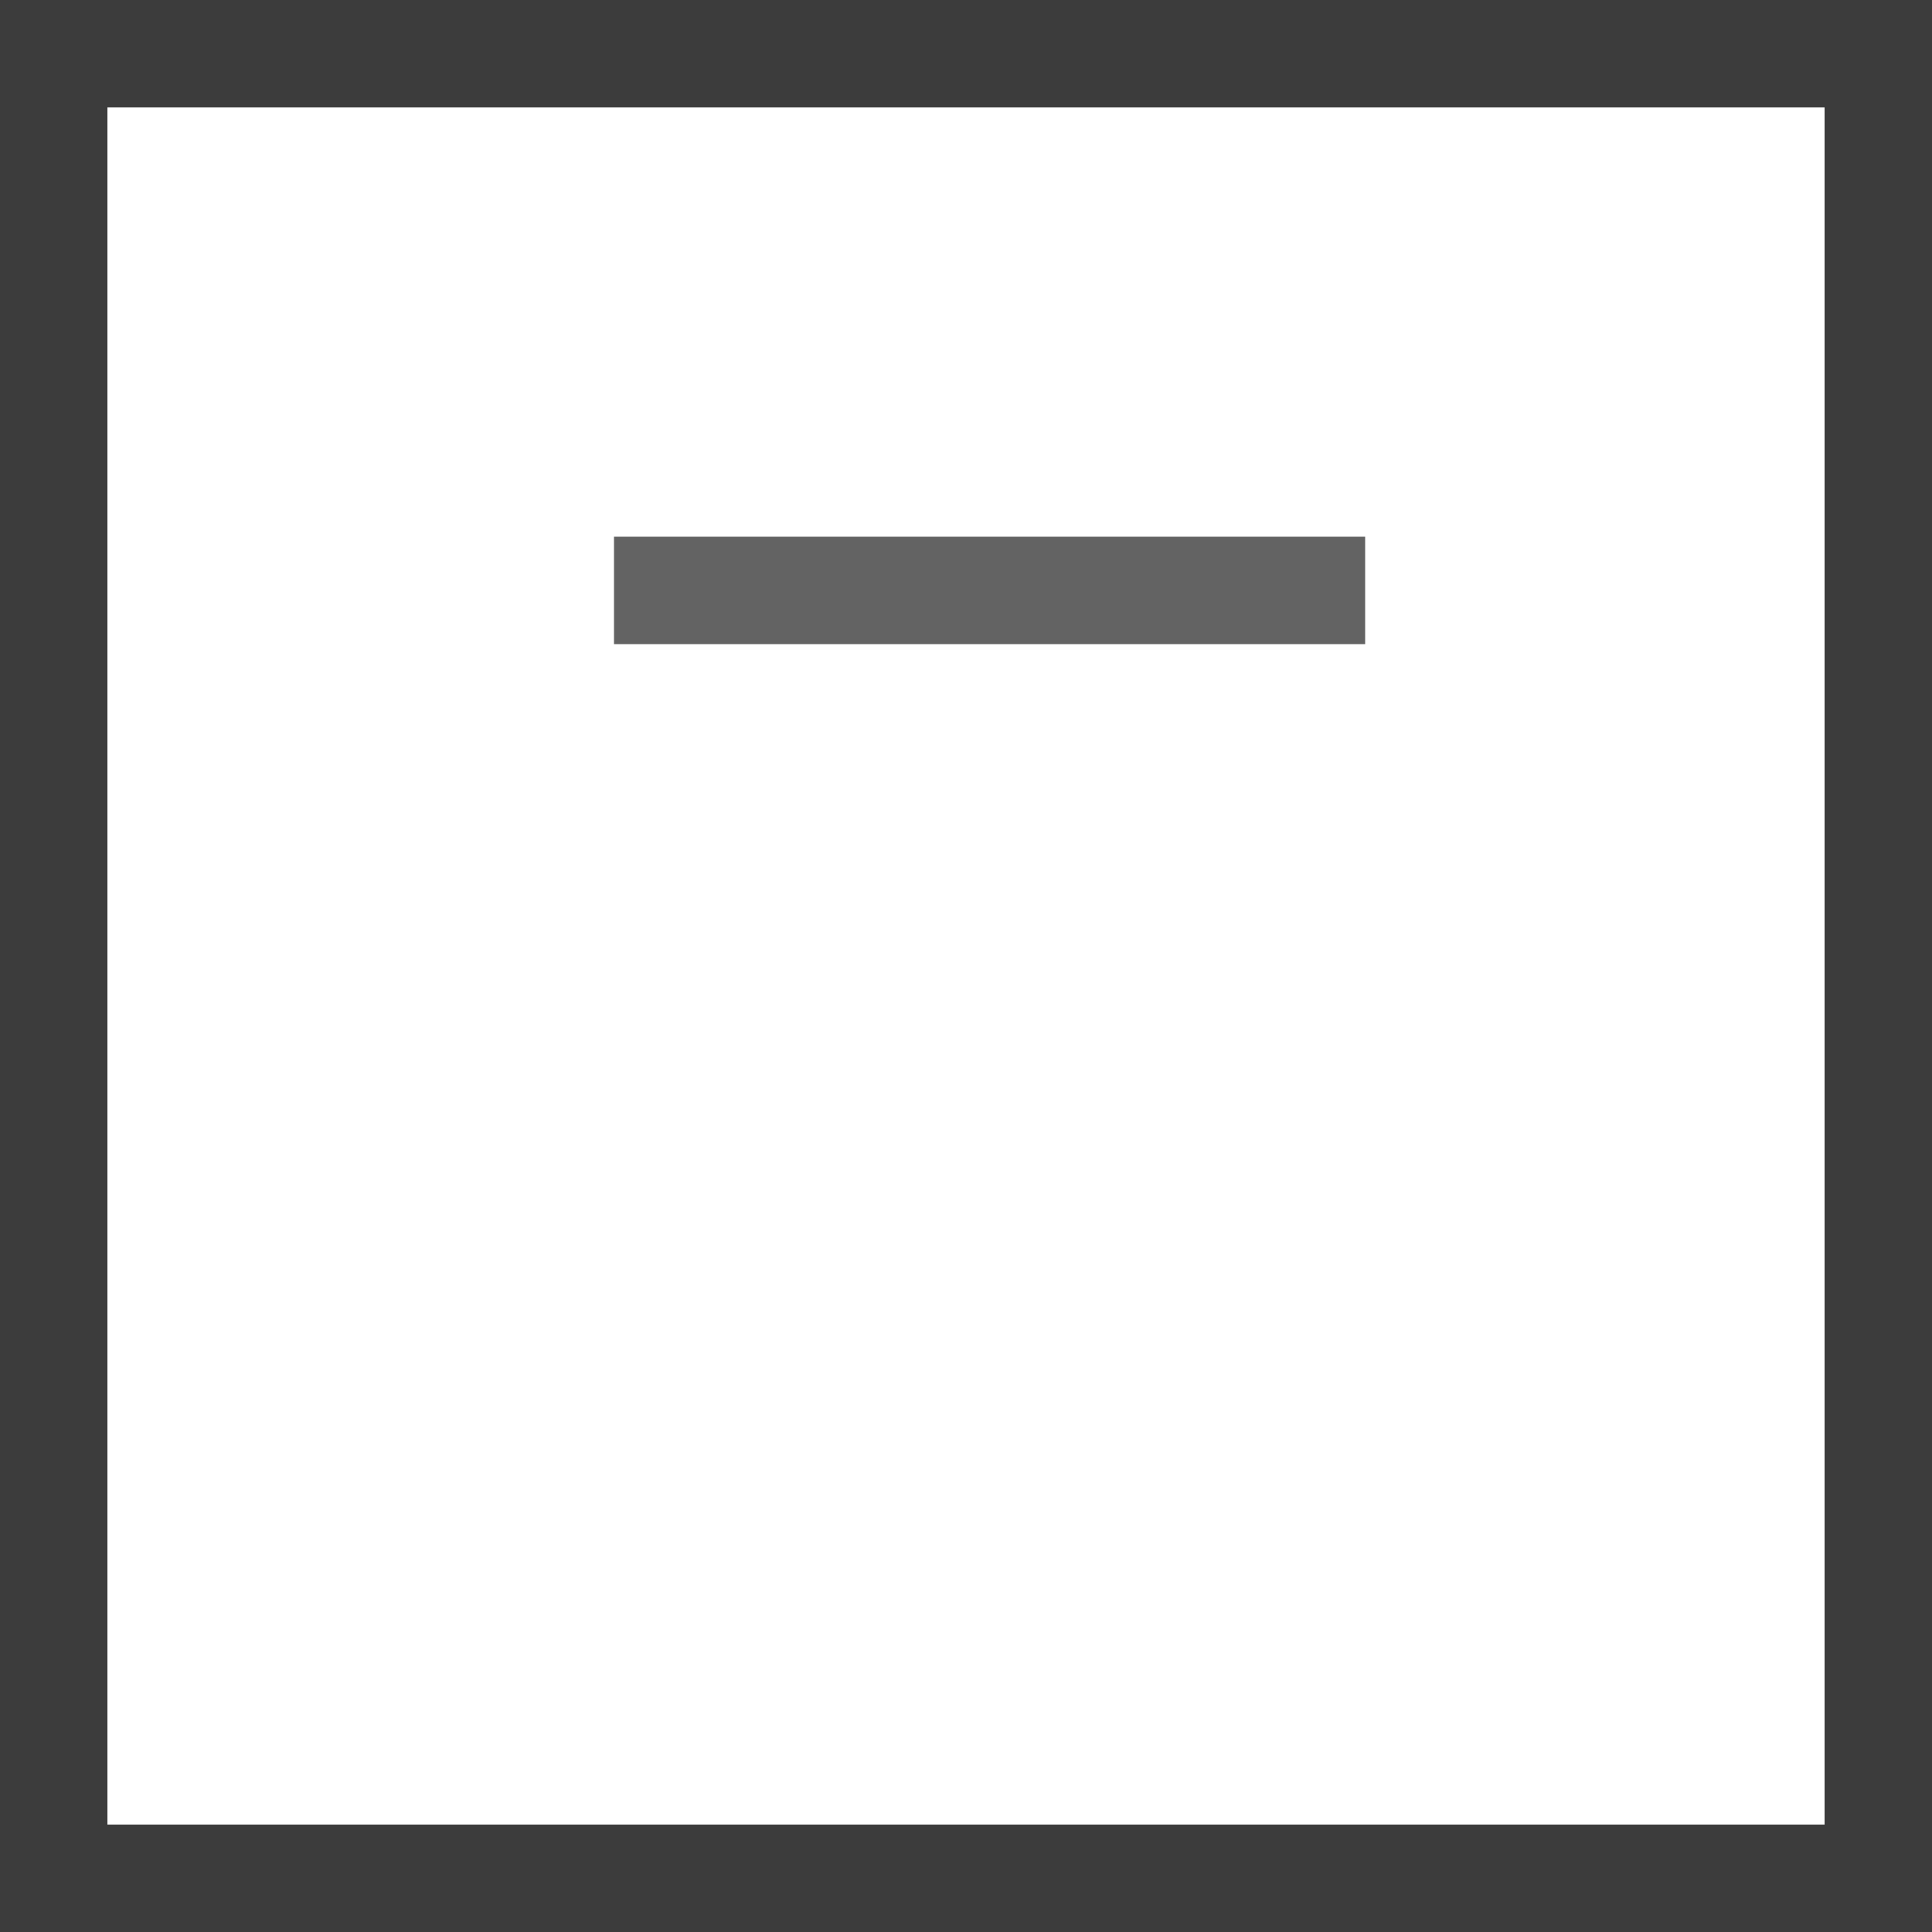
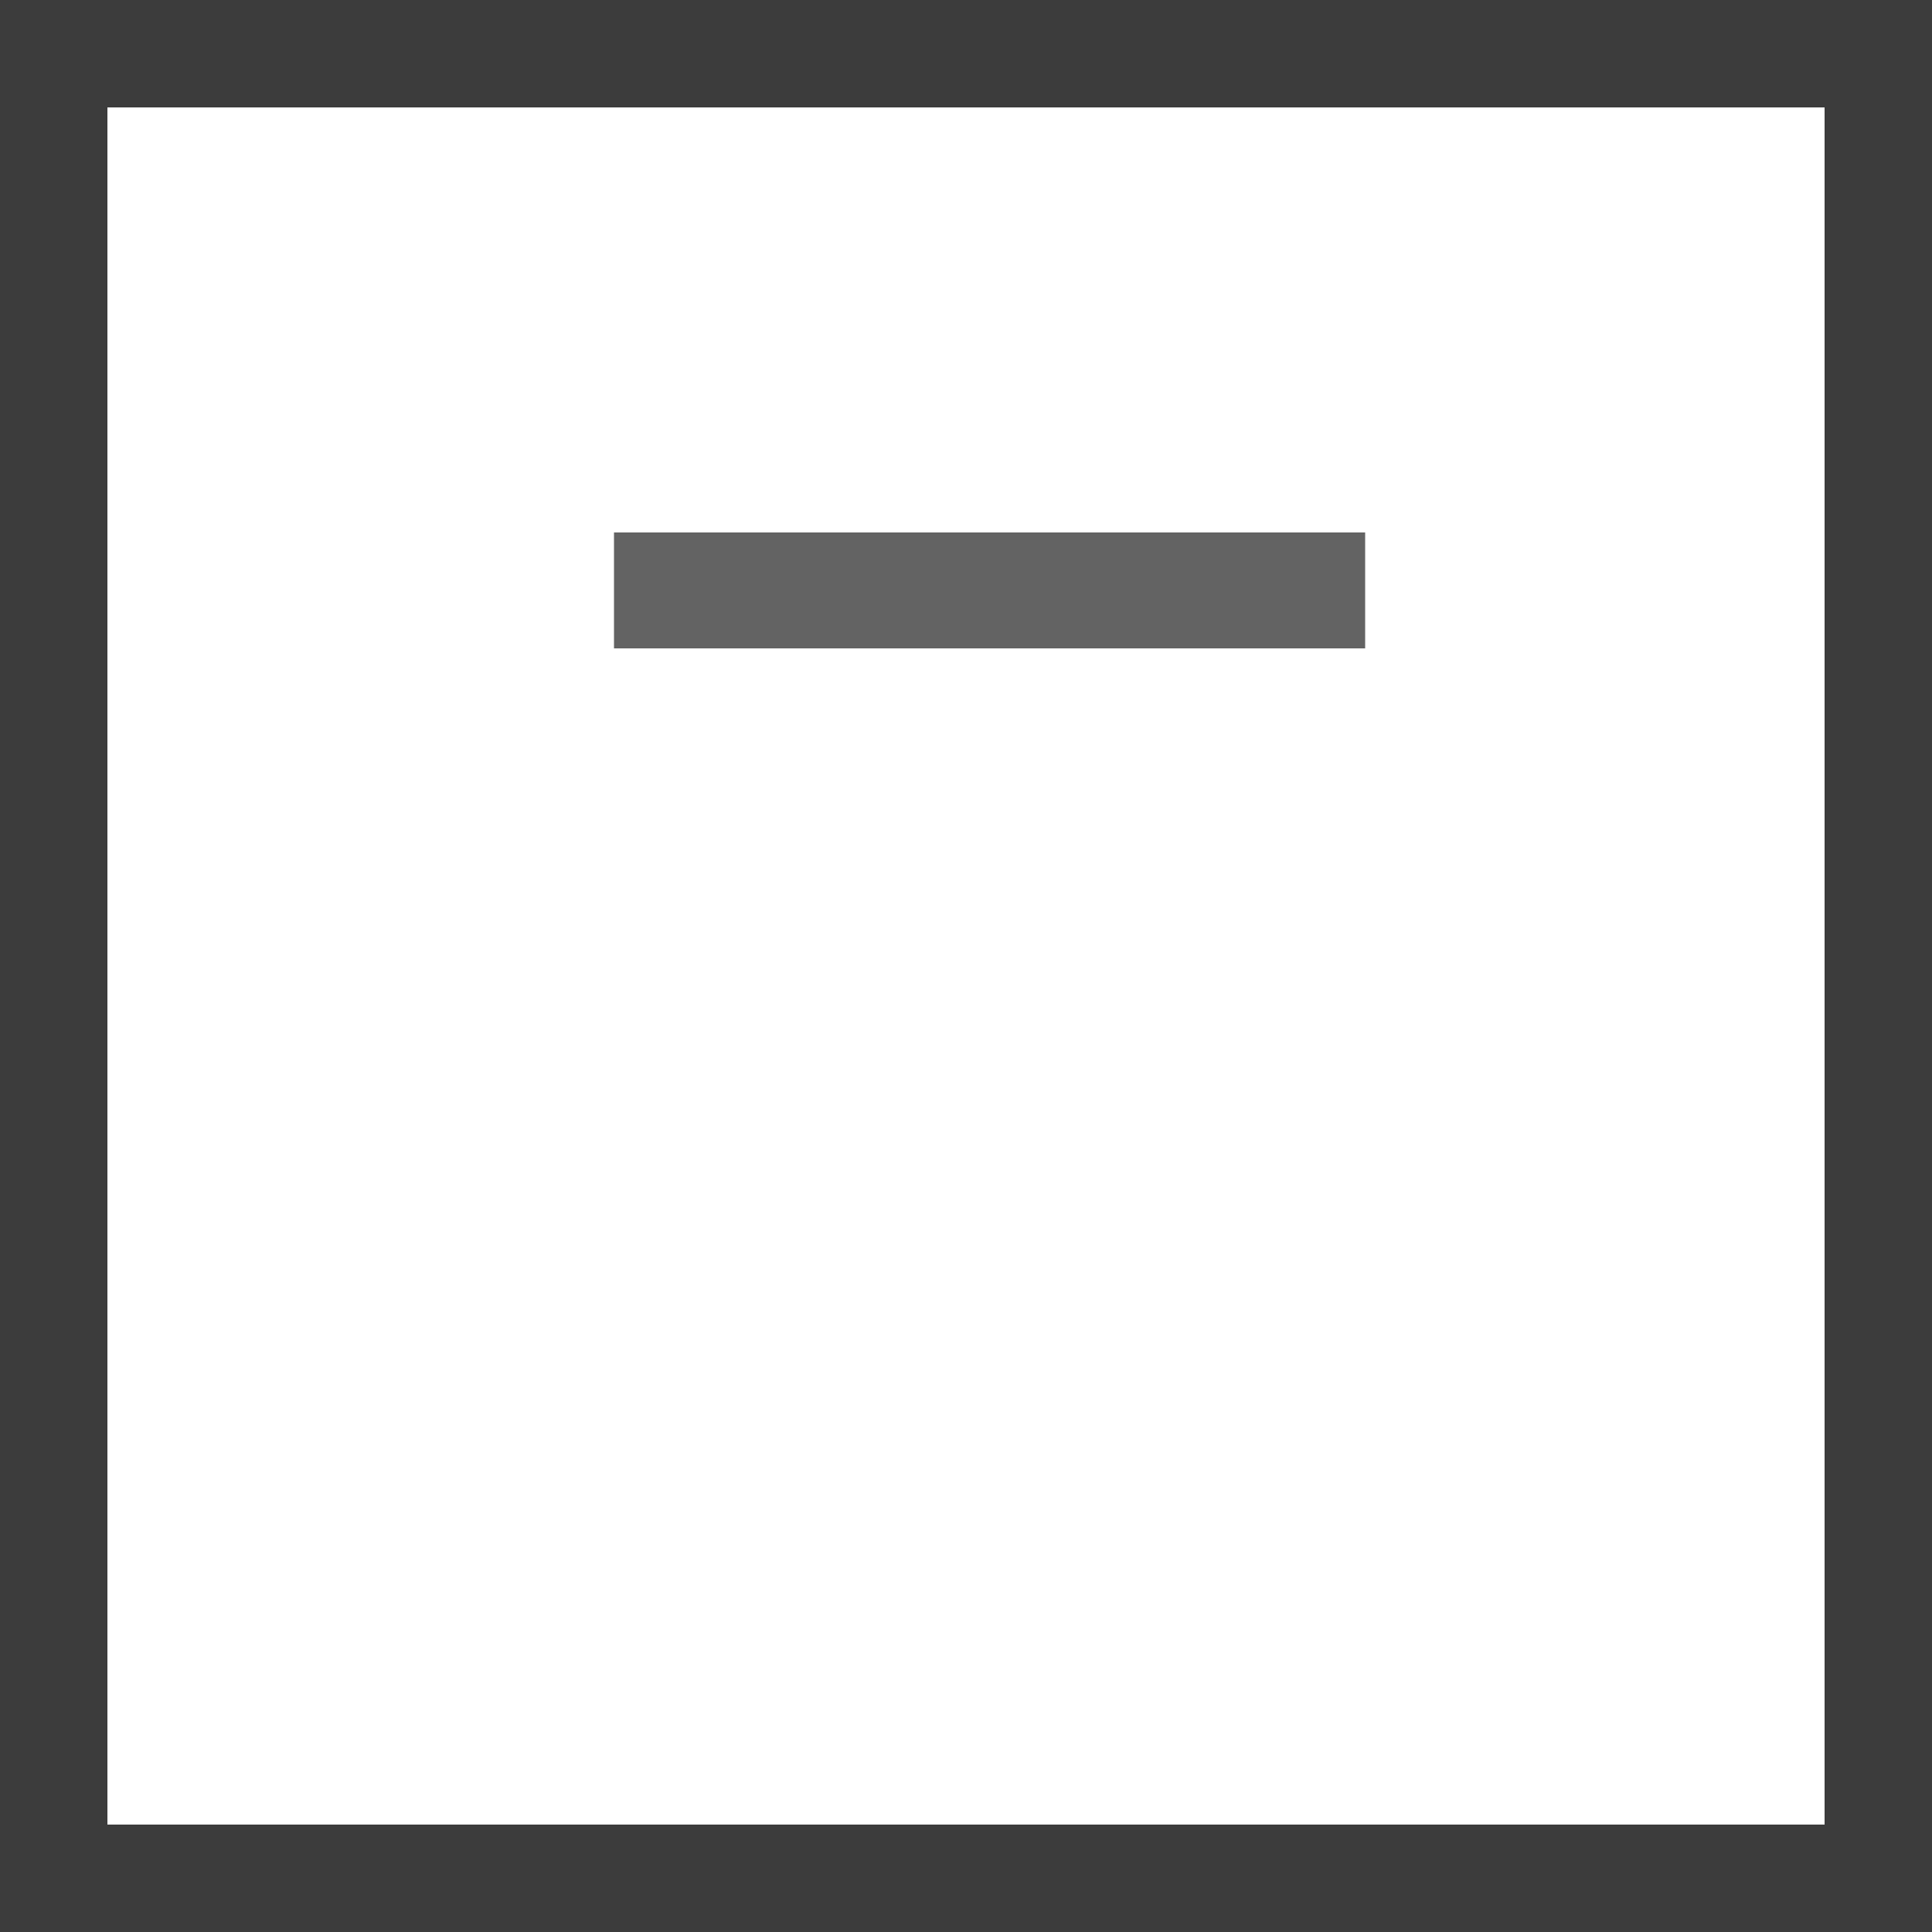
<svg xmlns="http://www.w3.org/2000/svg" version="1.1" id="backend" x="0px" y="0px" width="500px" height="500px" viewBox="0 0 500 500" style="enable-background:new 0 0 500 500;" xml:space="preserve">
  <style type="text/css">
- 	.st0{opacity:0.8;}
- 	.st1{fill:#3C3C3C;}
+ 	.st0{fill:#3C3C3C;}
+ 	.st1{opacity:0.8;fill:none;stroke:#3C3C3C;stroke-width:30;stroke-miterlimit:10;}
</style>
-   <g id="backend-middle" class="st0">
-     <g>
-       <rect x="158.9" y="138.9" class="st1" width="194.4" height="27.8" />
-     </g>
-   </g>
-   <g id="backend-left">
-     <g>
-       <rect y="0" class="st1" width="27.8" height="500" />
-     </g>
-   </g>
-   <g id="backend-right">
-     <g>
-       <rect x="472.2" y="0" class="st1" width="27.8" height="500" />
-     </g>
-   </g>
-   <g id="backend-top">
-     <g>
-       <rect y="0" class="st1" width="500" height="27.8" />
-     </g>
-   </g>
-   <g id="backend-bottom">
-     <g>
-       <rect y="472.2" class="st1" width="500" height="27.8" />
-     </g>
-   </g>
+   <rect id="backend-left" y="0" class="st0" width="27.8" height="500" />
+   <rect id="backend-right" x="472.2" y="0" class="st0" width="27.8" height="500" />
+   <rect id="backend-top" y="0" class="st0" width="500" height="27.8" />
+   <rect id="backend-bottom" y="472.2" class="st0" width="500" height="27.8" />
+   <path id="backend-middle_1_" class="st1" d="M158.9,152.8h194.4" />
</svg>
